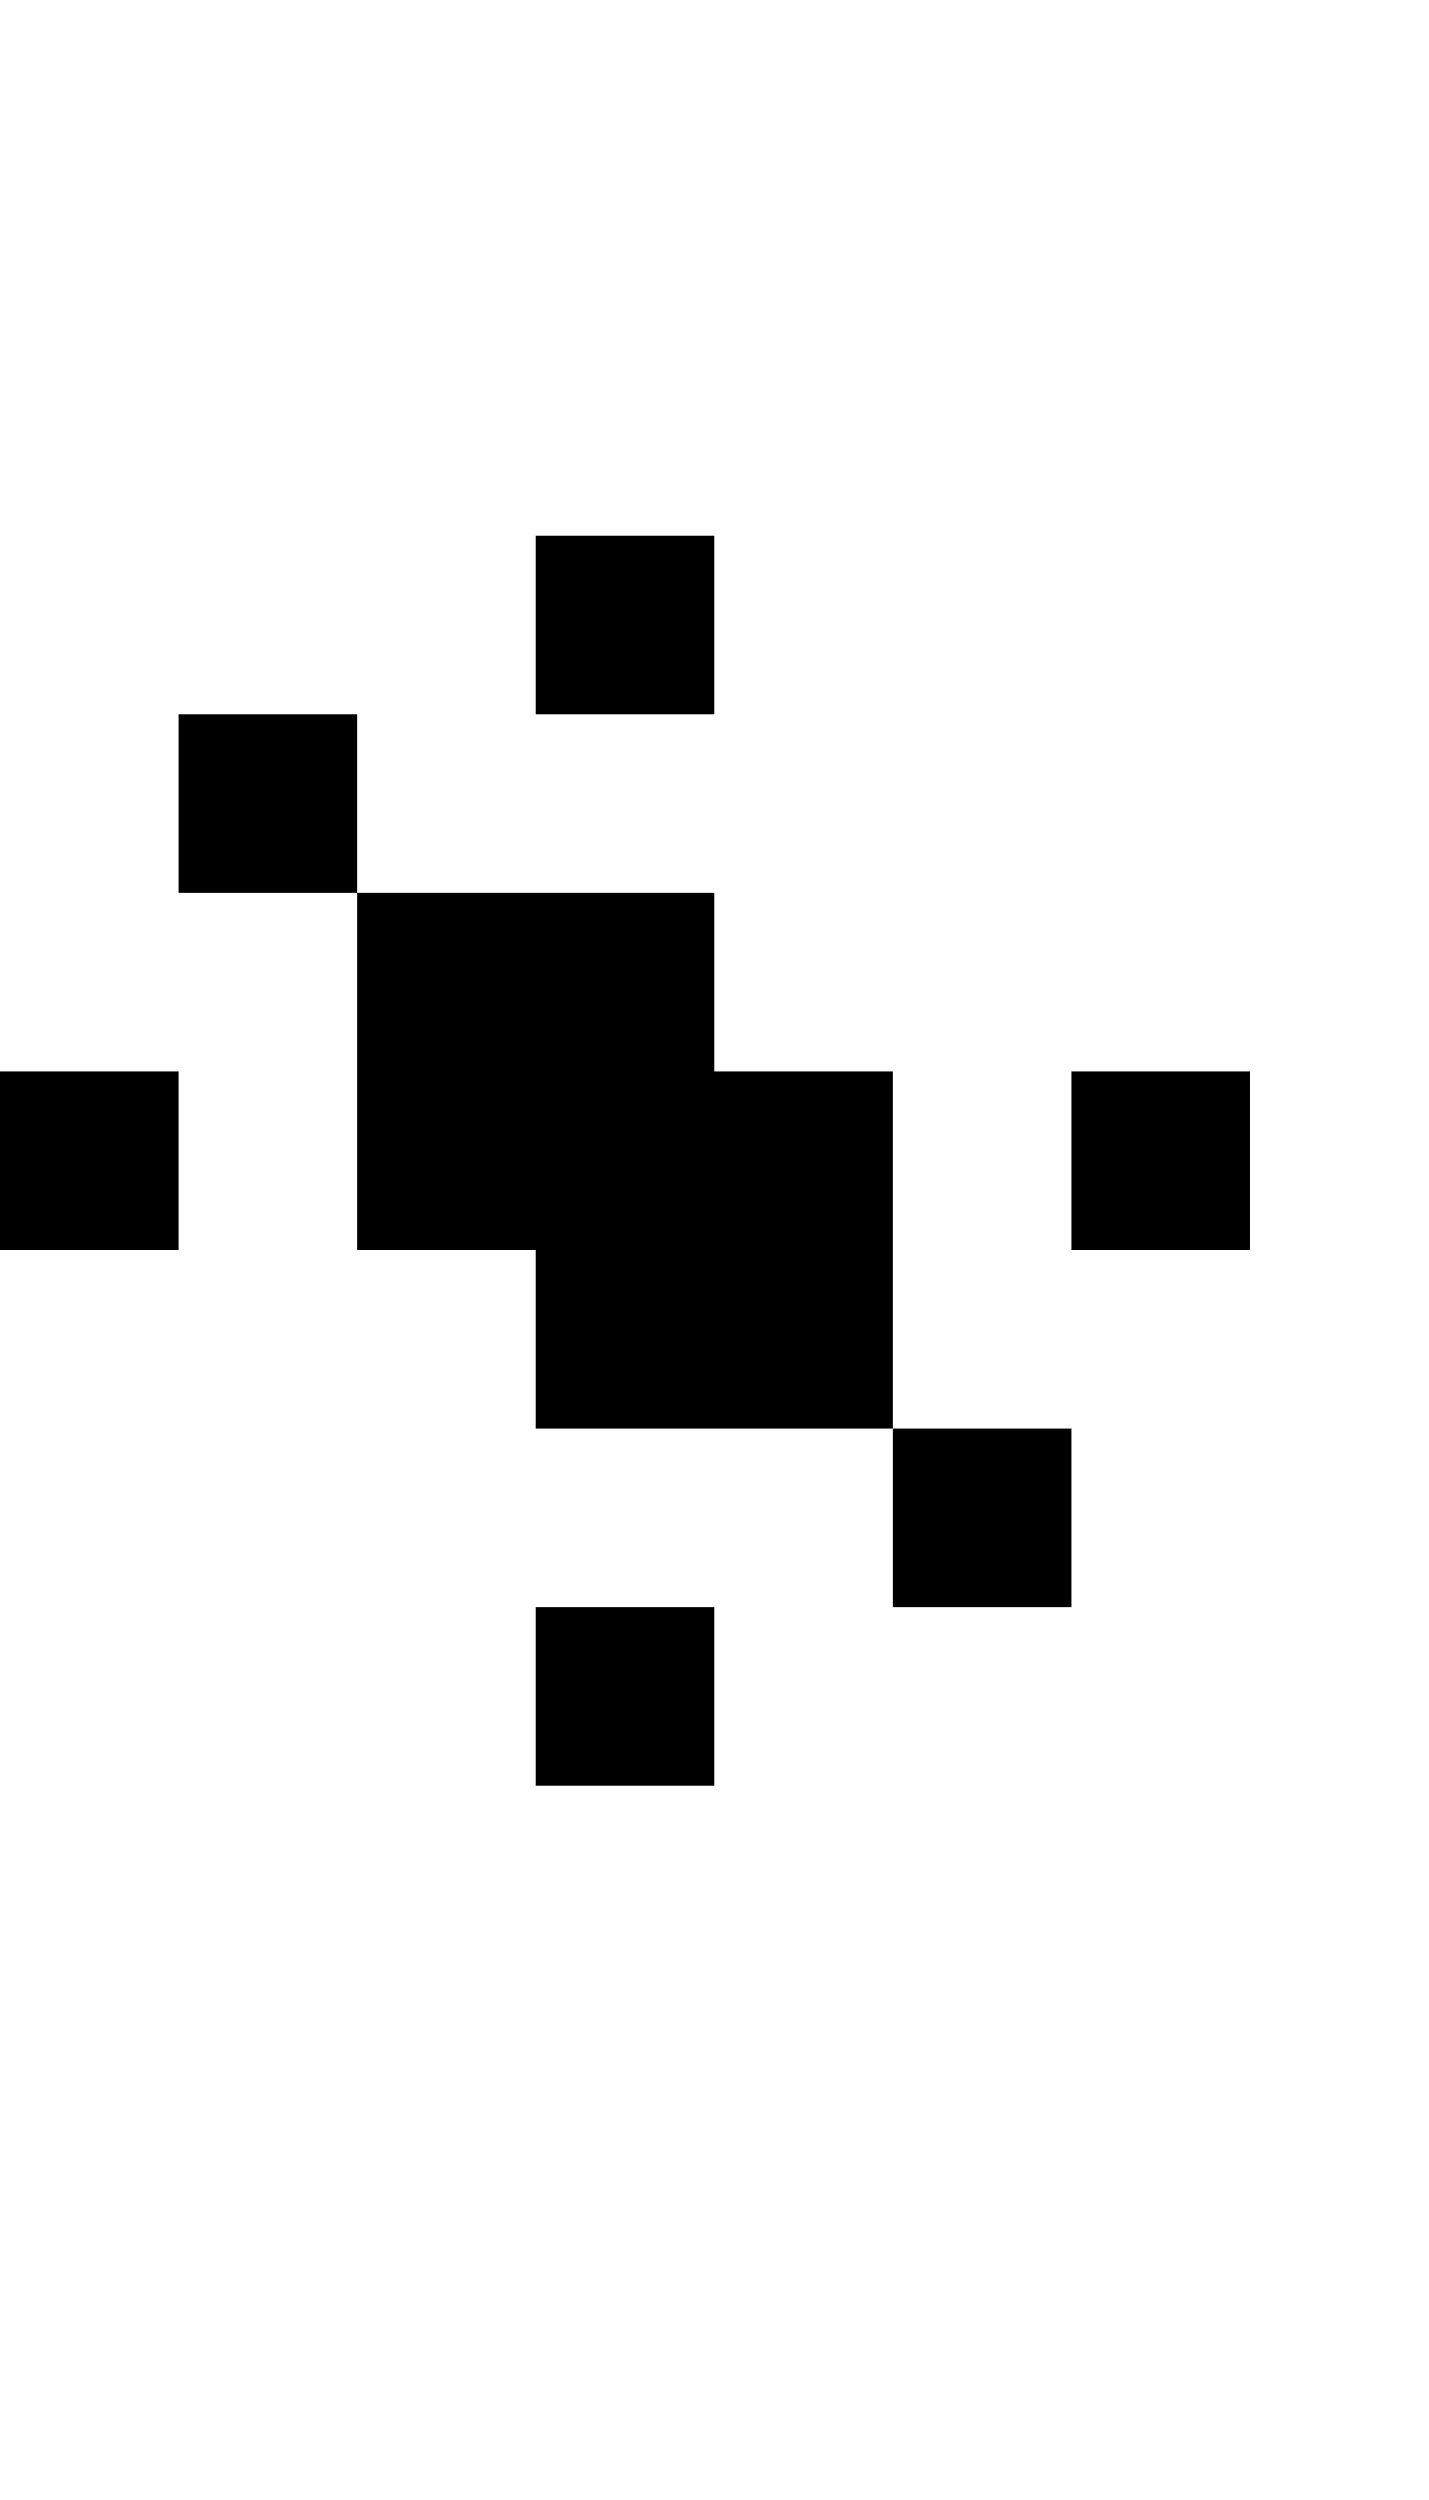
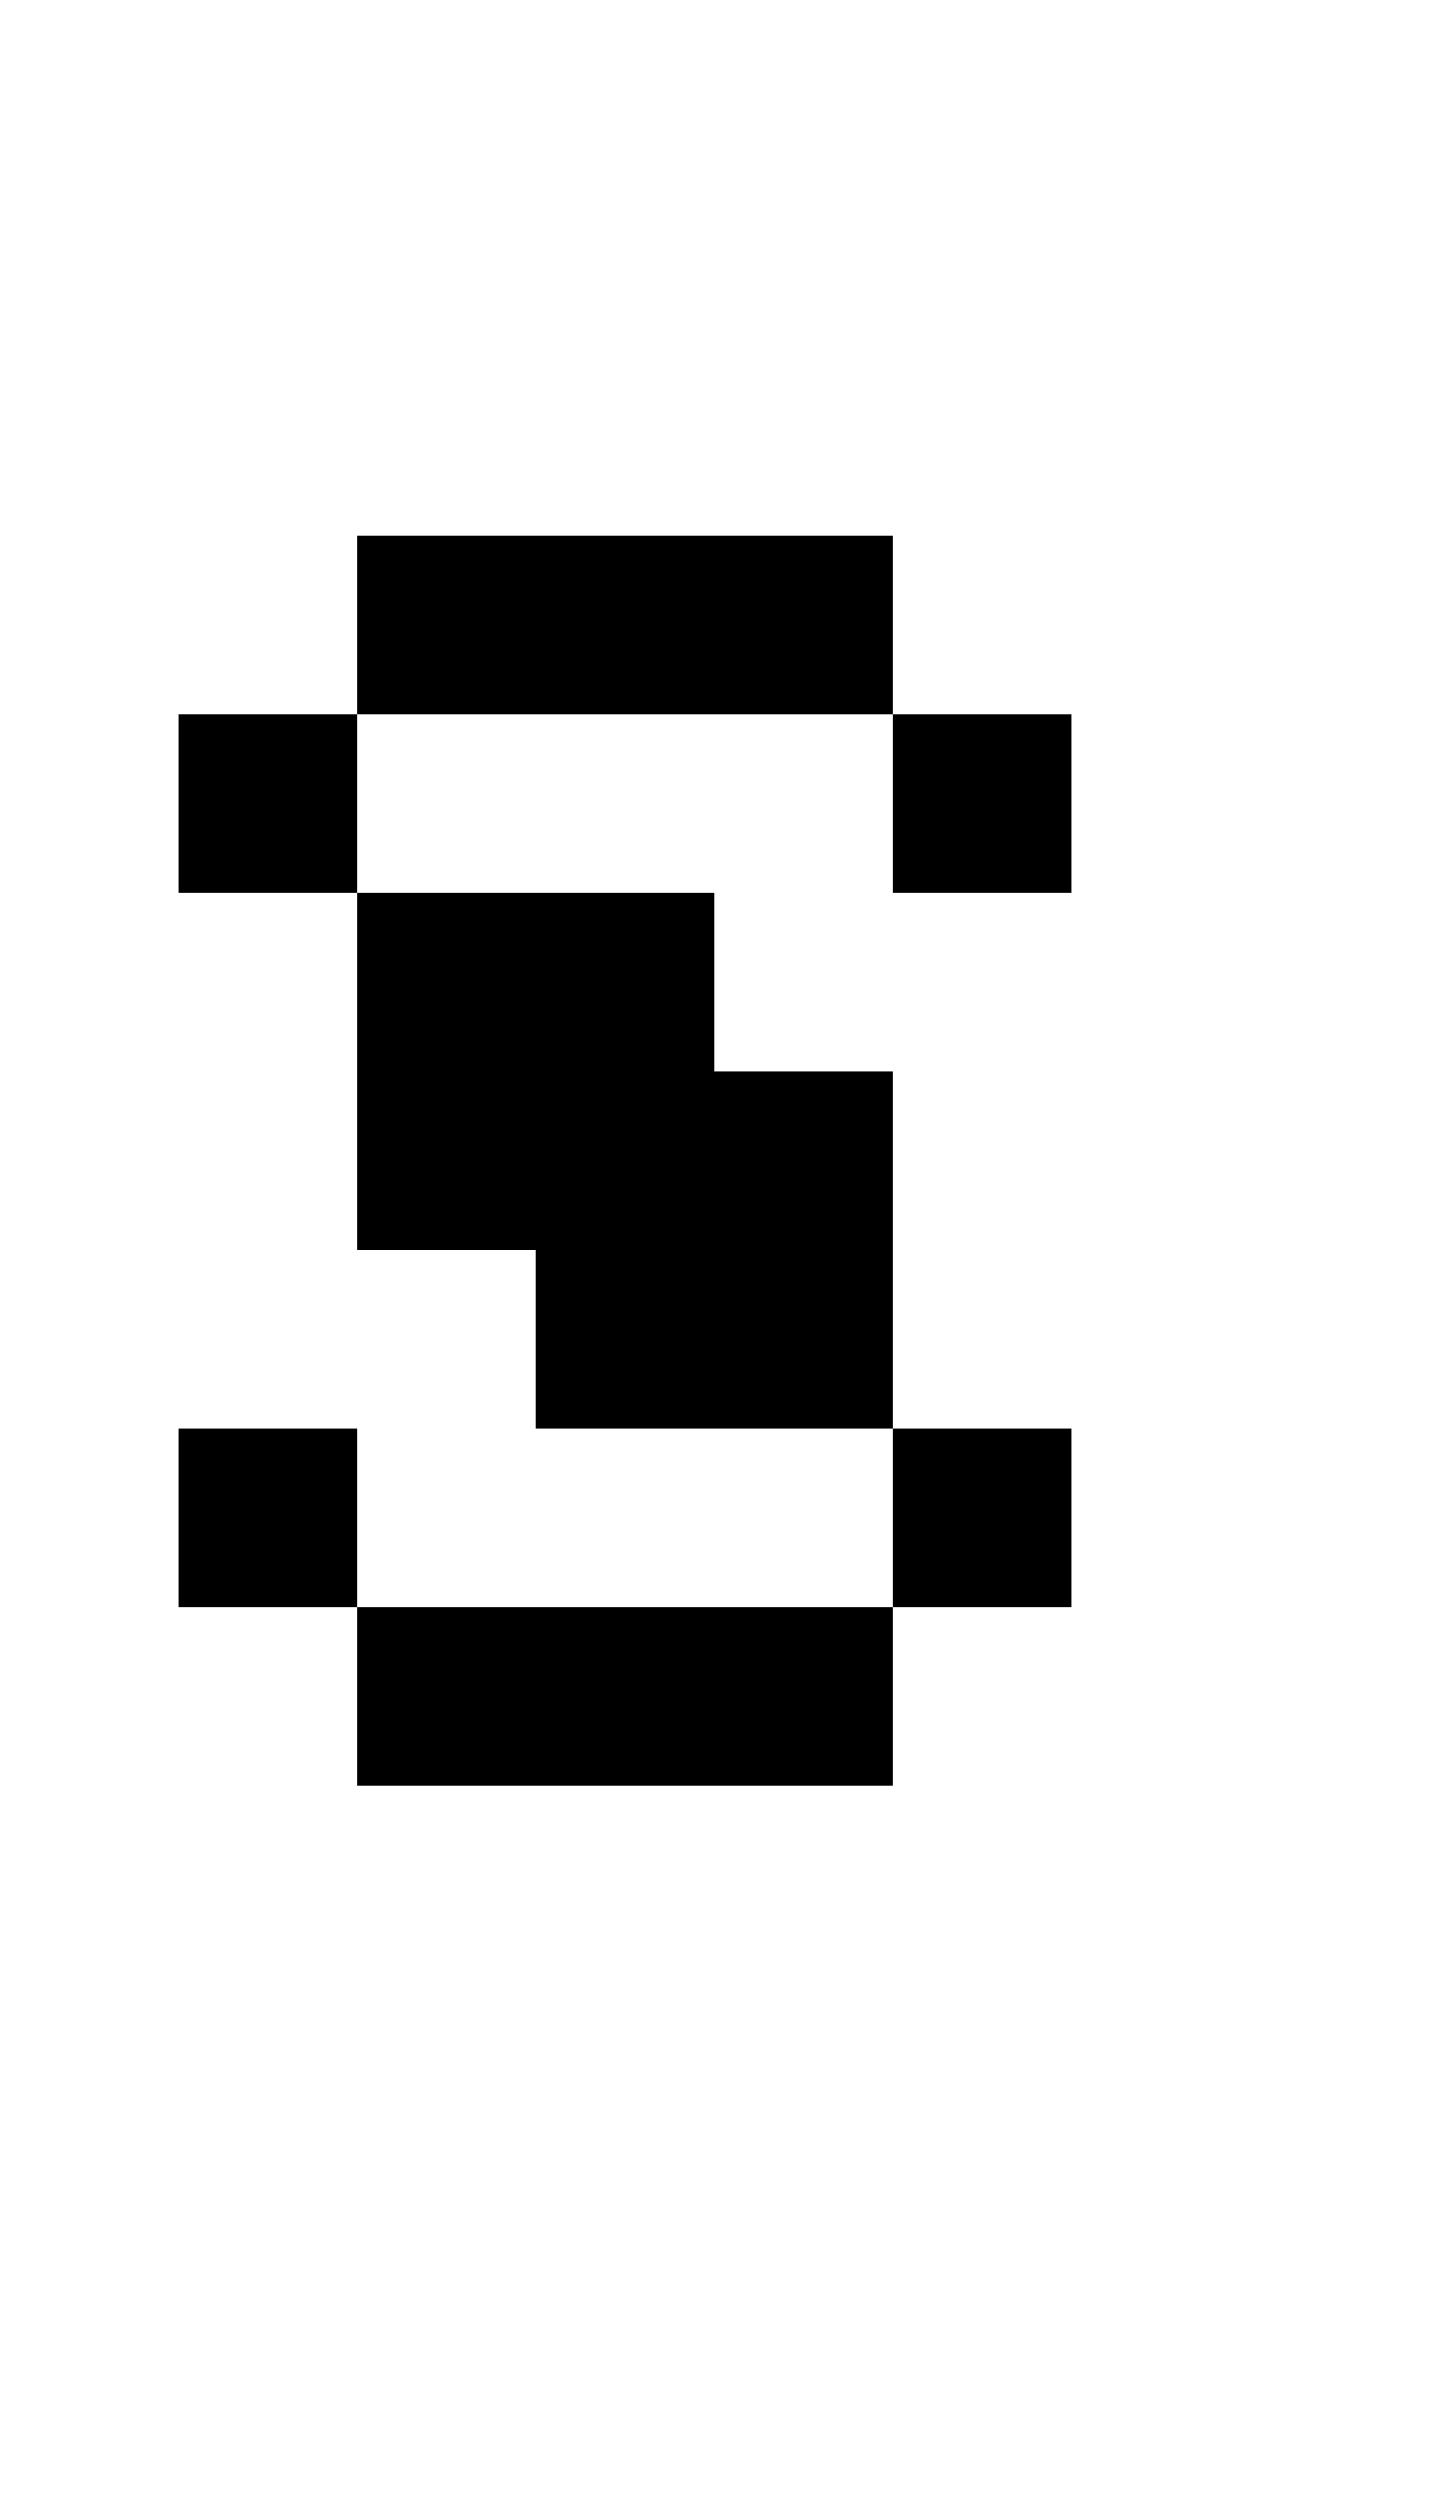
- <svg xmlns="http://www.w3.org/2000/svg" width="400" height="700" version="1.1" id="svg4">
-   <defs id="defs4" />
-   <path id="path1" d="M 150 150 L 150 200 L 200 200 L 200 150 L 150 150 z M 50 200 L 50 250 L 100 250 L 100 200 L 50 200 z M 100 250 L 100 300 L 100 350 L 150 350 L 150 400 L 200 400 L 250 400 L 250 350 L 250 300 L 200 300 L 200 250 L 150 250 L 100 250 z M 250 400 L 250 450 L 300 450 L 300 400 L 250 400 z M 0 300 L 0 350 L 50 350 L 50 300 L 0 300 z M 300 300 L 300 350 L 350 350 L 350 300 L 300 300 z M 150 450 L 150 500 L 200 500 L 200 450 L 150 450 z " />
+ <svg xmlns="http://www.w3.org/2000/svg" width="400" height="700">
+   <path d="M 100 150 L 100 200 L 250 200 L 250 150 L 100 150 z M 250 200 L 250 250 L 300 250 L 300 200 L 250 200 z M 100 200 L 50 200 L 50 250 L 100 250 L 100 200 z M 100 250 L 100 300 L 100 350 L 150 350 L 150 400 L 200 400 L 250 400 L 250 350 L 250 300 L 200 300 L 200 250 L 150 250 L 100 250 z M 250 400 L 250 450 L 300 450 L 300 400 L 250 400 z M 250 450 L 100 450 L 100 500 L 250 500 L 250 450 z M 100 450 L 100 400 L 50 400 L 50 450 L 100 450 z " />
</svg>
